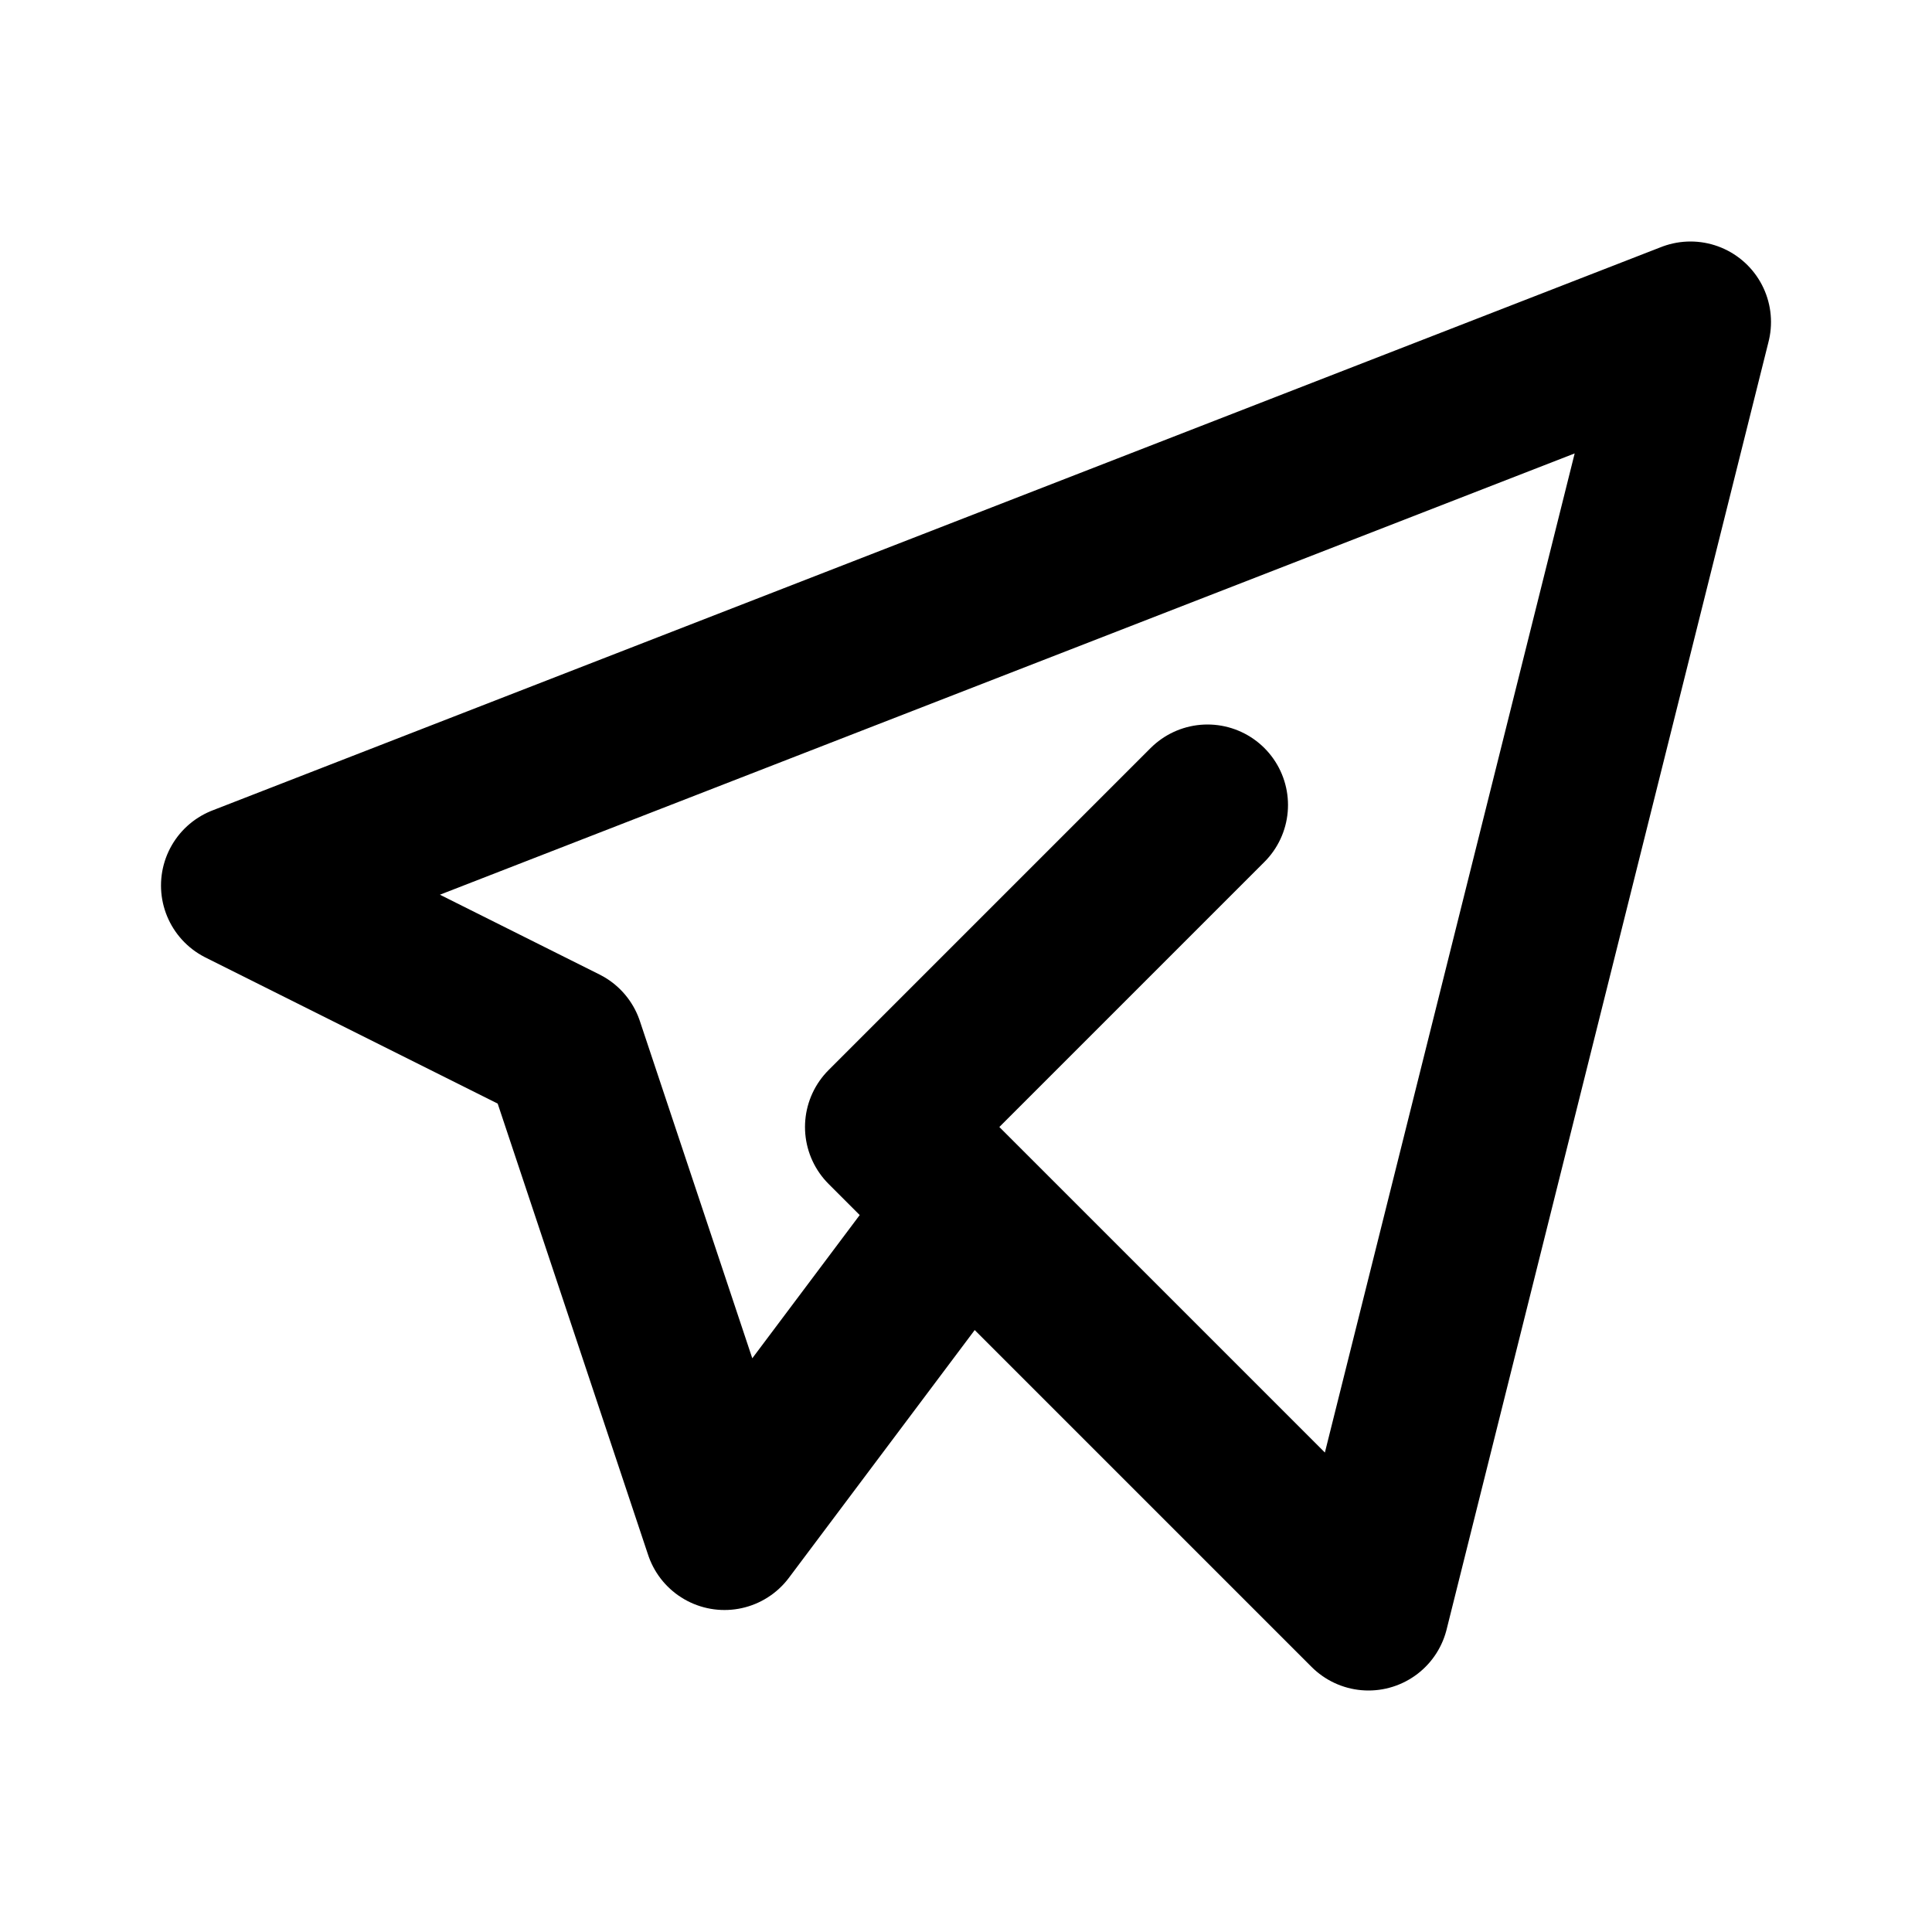
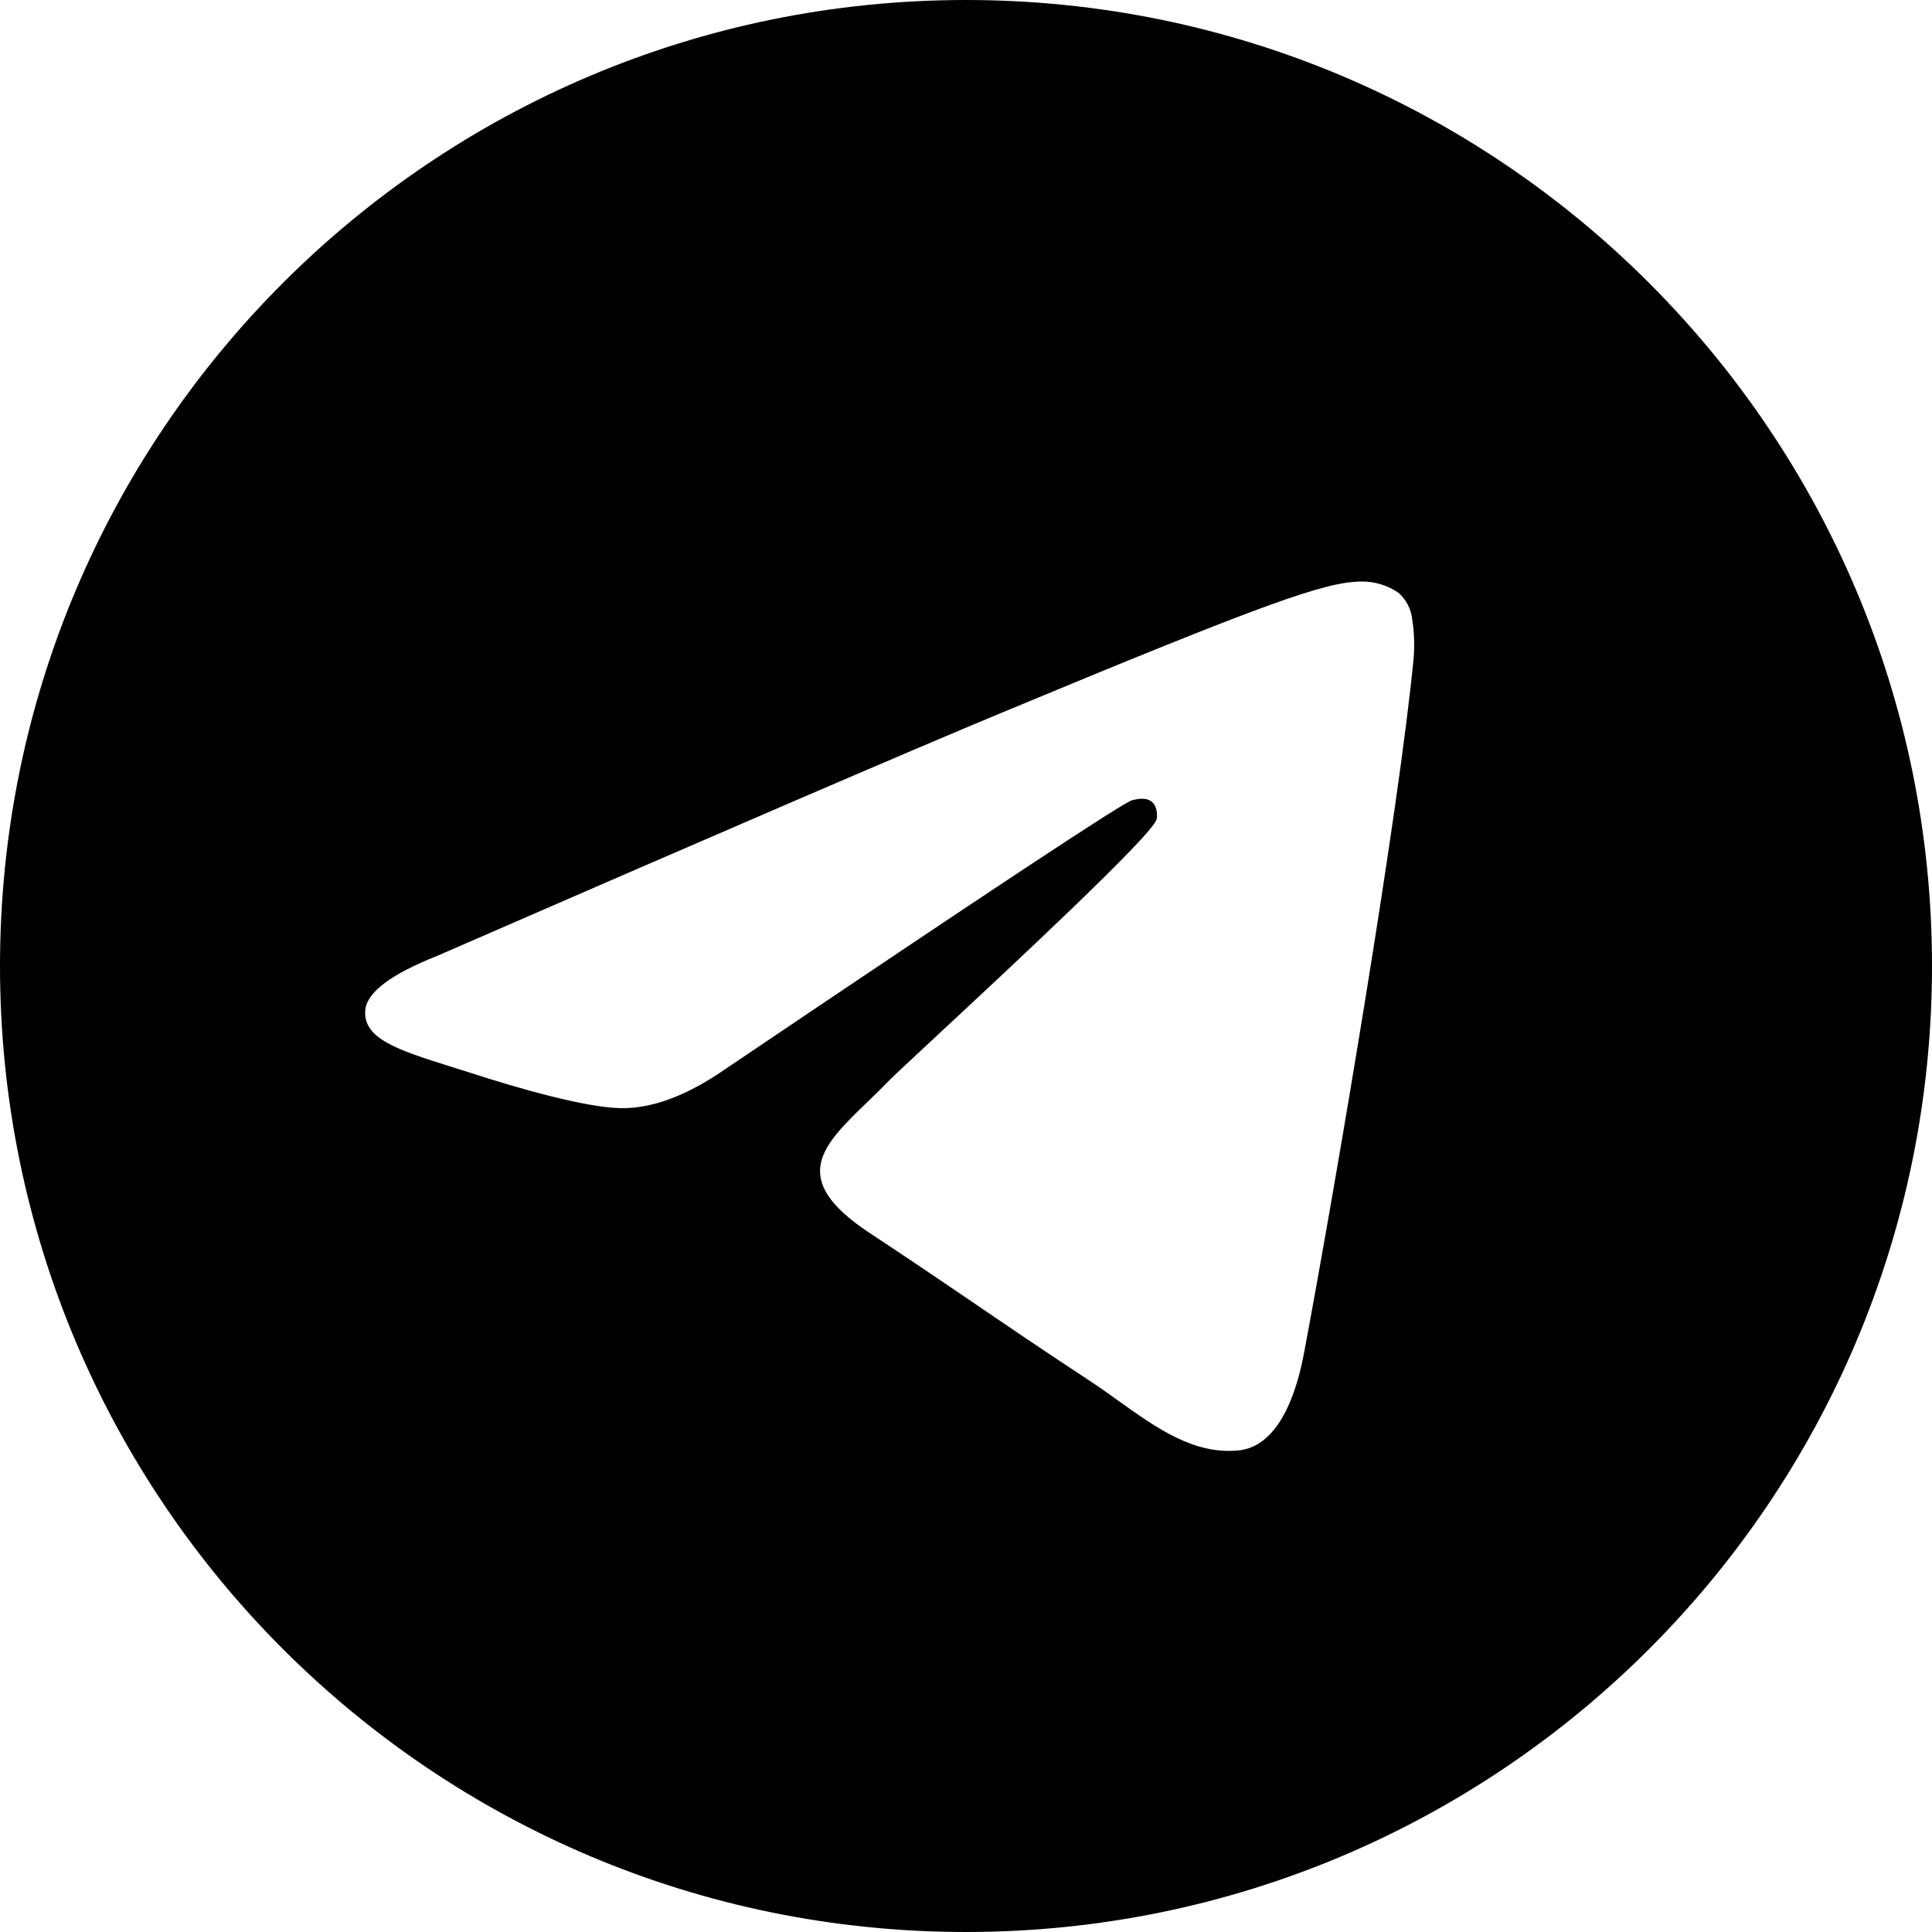
- <svg xmlns="http://www.w3.org/2000/svg" width="24" height="24" viewBox="0 0 24 24" fill="none" stroke="currentColor" stroke-width="2" stroke-linecap="round" stroke-linejoin="round" class="icon icon-tabler icons-tabler-outline icon-tabler-brand-telegram">
-   <path stroke="none" d="M0 0h24v24H0z" fill="none" />
-   <path d="M15 10l-4 4l6 6l4 -16l-18 7l4 2l2 6l3 -4" />
+ <svg xmlns="http://www.w3.org/2000/svg" width="24" height="24" viewBox="0 0 16 16">
+   <path fill="currentColor" d="M16 8A8 8 0 1 1 0 8a8 8 0 0 1 16 0M8.287 5.906q-1.168.486-4.666 2.01q-.567.225-.595.442c-.03.243.275.339.69.47l.175.055c.408.133.958.288 1.243.294q.39.01.868-.32q3.269-2.206 3.374-2.23c.05-.012.12-.026.166.016s.042.12.037.141c-.03.129-1.227 1.241-1.846 1.817c-.193.18-.33.307-.358.336a8 8 0 0 1-.188.186c-.38.366-.664.64.015 1.088c.327.216.589.393.85.571c.284.194.568.387.936.629q.14.092.27.187c.331.236.63.448.997.414c.214-.02.435-.22.547-.82c.265-1.417.786-4.486.906-5.751a1.4 1.4 0 0 0-.013-.315a.34.34 0 0 0-.114-.217a.53.53 0 0 0-.31-.093c-.3.005-.763.166-2.984 1.09" />
</svg>
